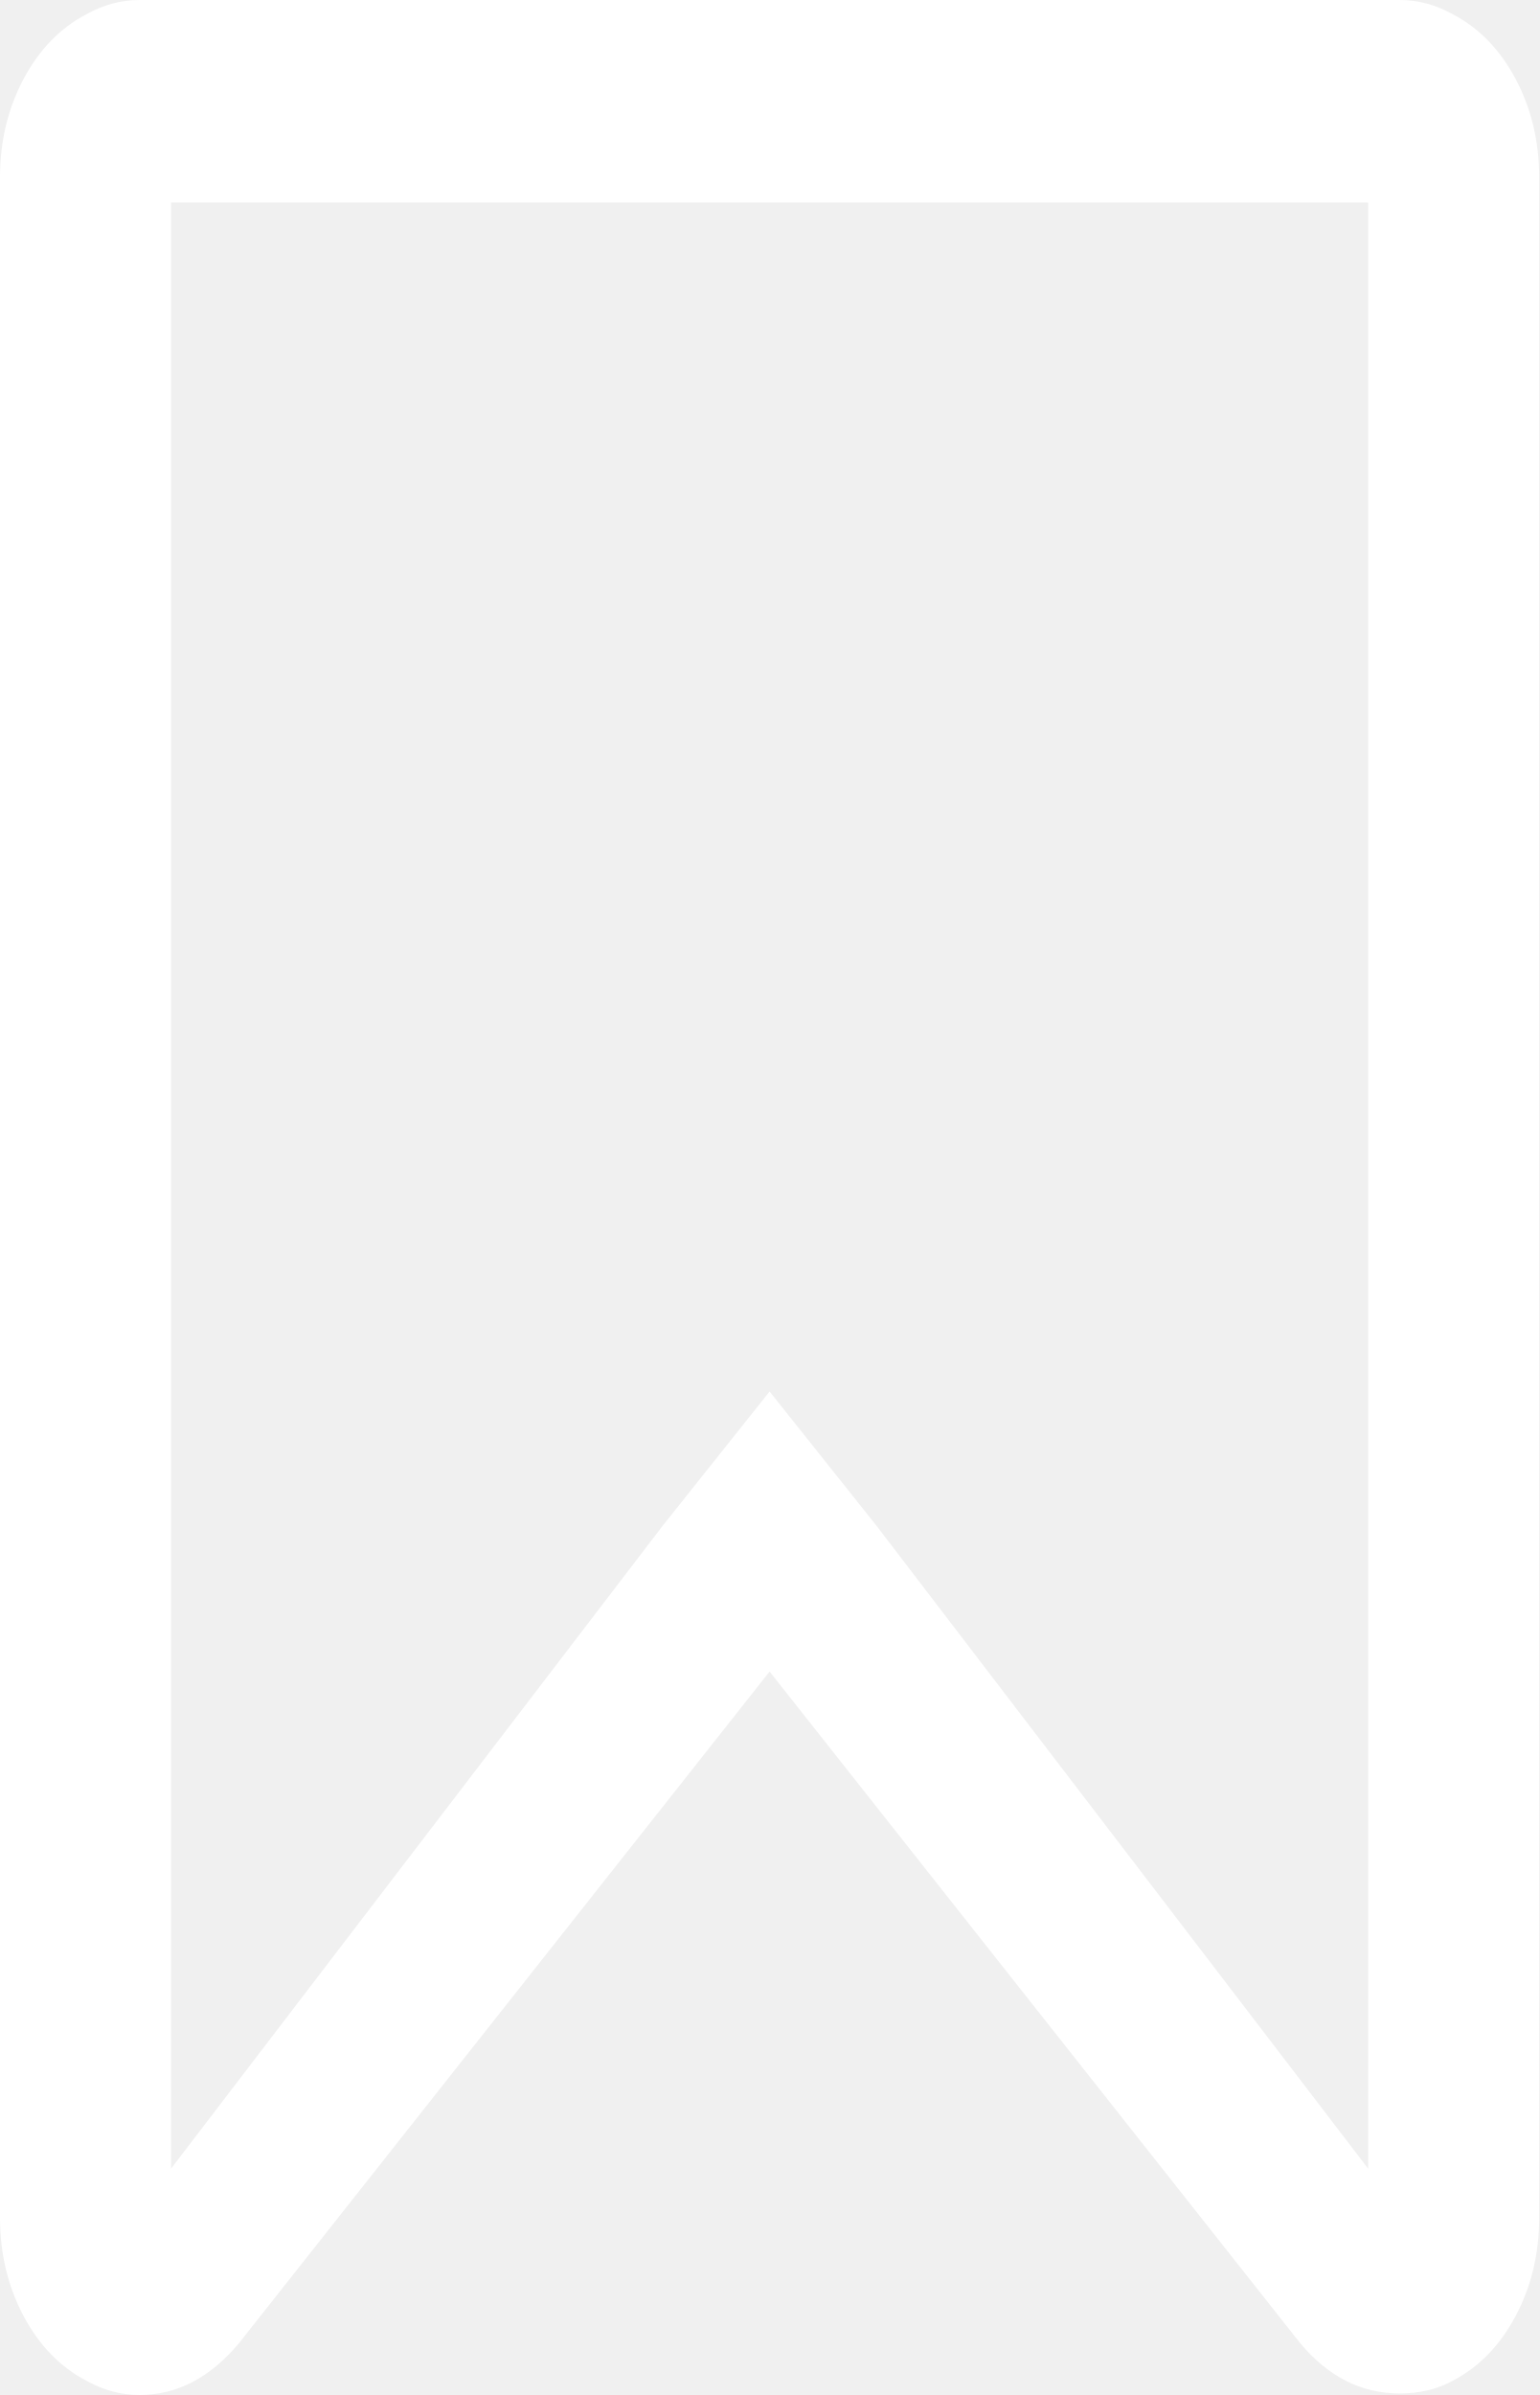
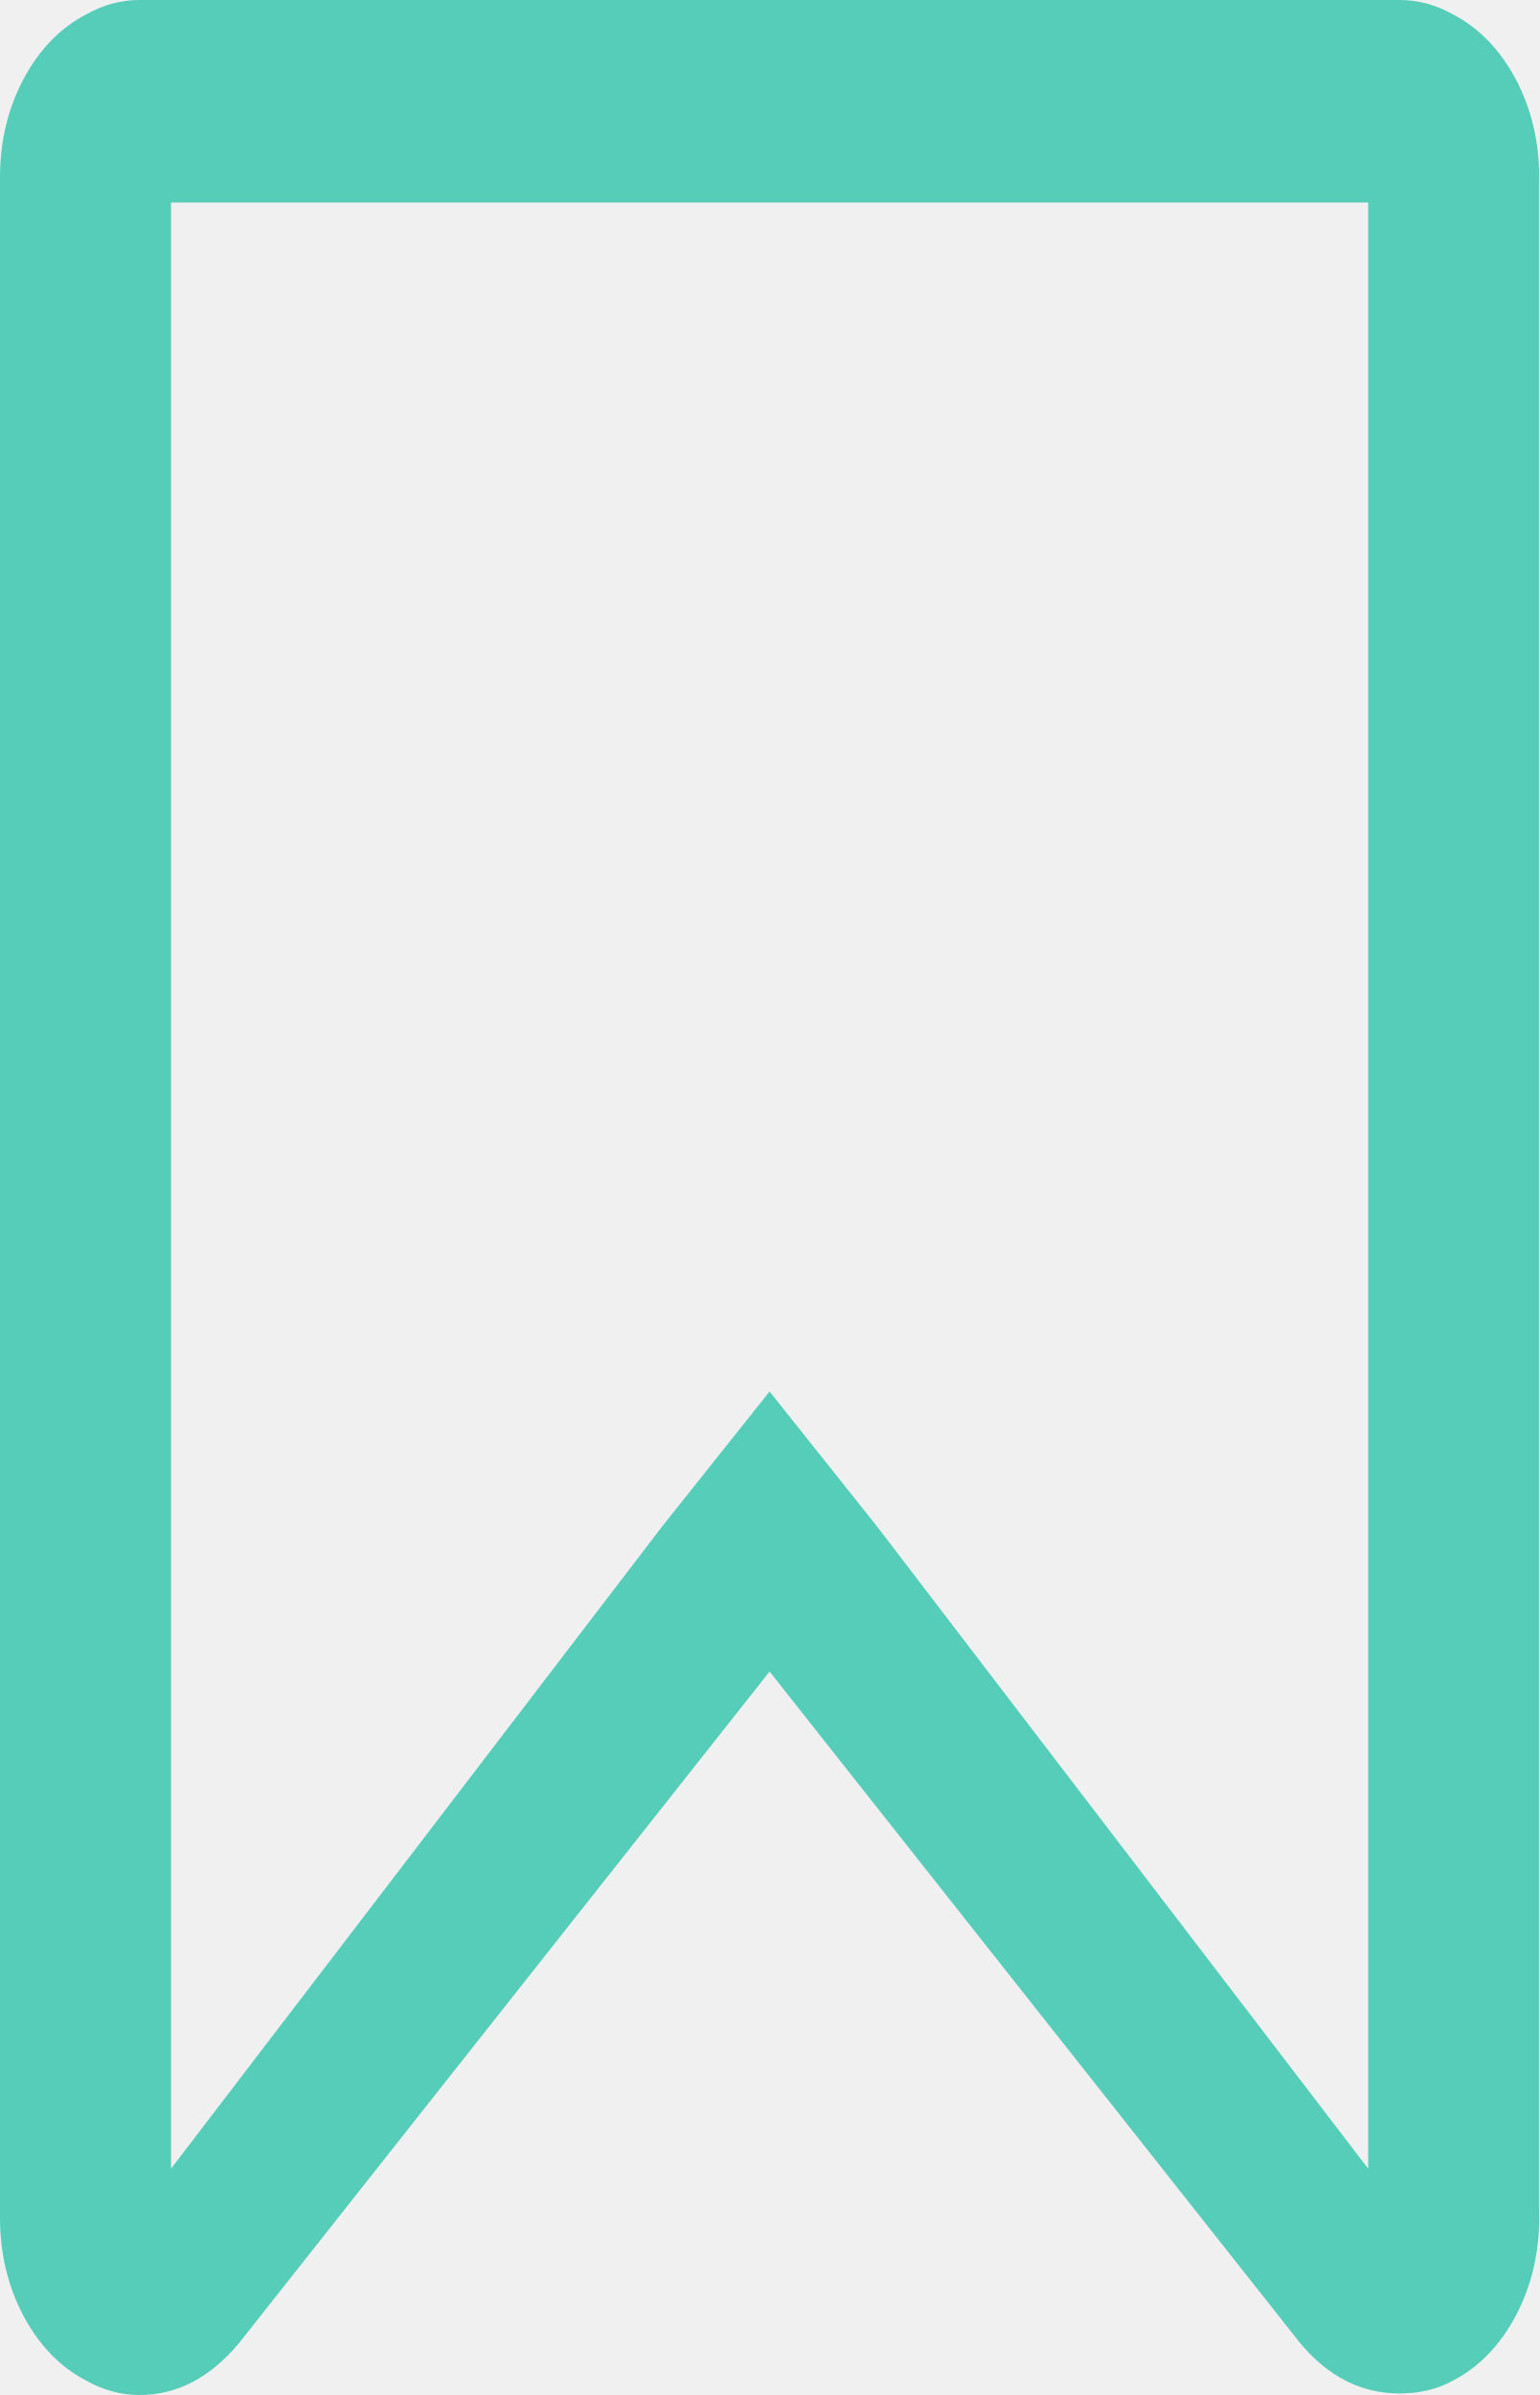
<svg xmlns="http://www.w3.org/2000/svg" version="1.1" width="9px" height="14px">
  <g transform="matrix(1 0 0 1 -27 -147 )">
-     <path d="M 8 12.677  L 8 1.184  L 1 1.184  L 1 12.677  L 3.874 8.92  L 4.5 8.134  L 5.126 8.92  L 8 12.677  Z M 0.816 0  L 8.184 0  C 8.292 0  8.395 0.028  8.494 0.083  C 8.648 0.163  8.771 0.29  8.863 0.463  C 8.954 0.635  9 0.827  9 1.036  L 9 12.964  C 9 13.173  8.954 13.365  8.863 13.537  C 8.771 13.71  8.648 13.837  8.494 13.917  C 8.405 13.966  8.302 13.991  8.184 13.991  C 7.959 13.991  7.765 13.892  7.601 13.695  L 4.5 9.771  L 1.399 13.695  C 1.23 13.898  1.036 14  0.816 14  C 0.708 14  0.605 13.972  0.506 13.917  C 0.352 13.837  0.229 13.71  0.137 13.537  C 0.046 13.365  0 13.173  0 12.964  L 0 1.036  C 0 0.827  0.046 0.635  0.137 0.463  C 0.229 0.29  0.352 0.163  0.506 0.083  C 0.605 0.028  0.708 0  0.816 0  Z " fill-rule="nonzero" fill="#ffffff" stroke="none" transform="matrix(1 0 0 1 27 147 )" />
+     <path d="M 8 12.677  L 8 1.184  L 1 1.184  L 1 12.677  L 3.874 8.92  L 4.5 8.134  L 5.126 8.92  L 8 12.677  Z M 0.816 0  L 8.184 0  C 8.292 0  8.395 0.028  8.494 0.083  C 8.648 0.163  8.771 0.29  8.863 0.463  C 8.954 0.635  9 0.827  9 1.036  L 9 12.964  C 9 13.173  8.954 13.365  8.863 13.537  C 8.771 13.71  8.648 13.837  8.494 13.917  C 8.405 13.966  8.302 13.991  8.184 13.991  C 7.959 13.991  7.765 13.892  7.601 13.695  L 4.5 9.771  L 1.399 13.695  C 1.23 13.898  1.036 14  0.816 14  C 0.708 14  0.605 13.972  0.506 13.917  C 0.352 13.837  0.229 13.71  0.137 13.537  C 0.046 13.365  0 13.173  0 12.964  L 0 1.036  C 0 0.827  0.046 0.635  0.137 0.463  C 0.229 0.29  0.352 0.163  0.506 0.083  C 0.605 0.028  0.708 0  0.816 0  Z " fill-rule="nonzero" fill="#56cdb8" stroke="none" transform="matrix(1 0 0 1 27 147 )" />
  </g>
</svg>
